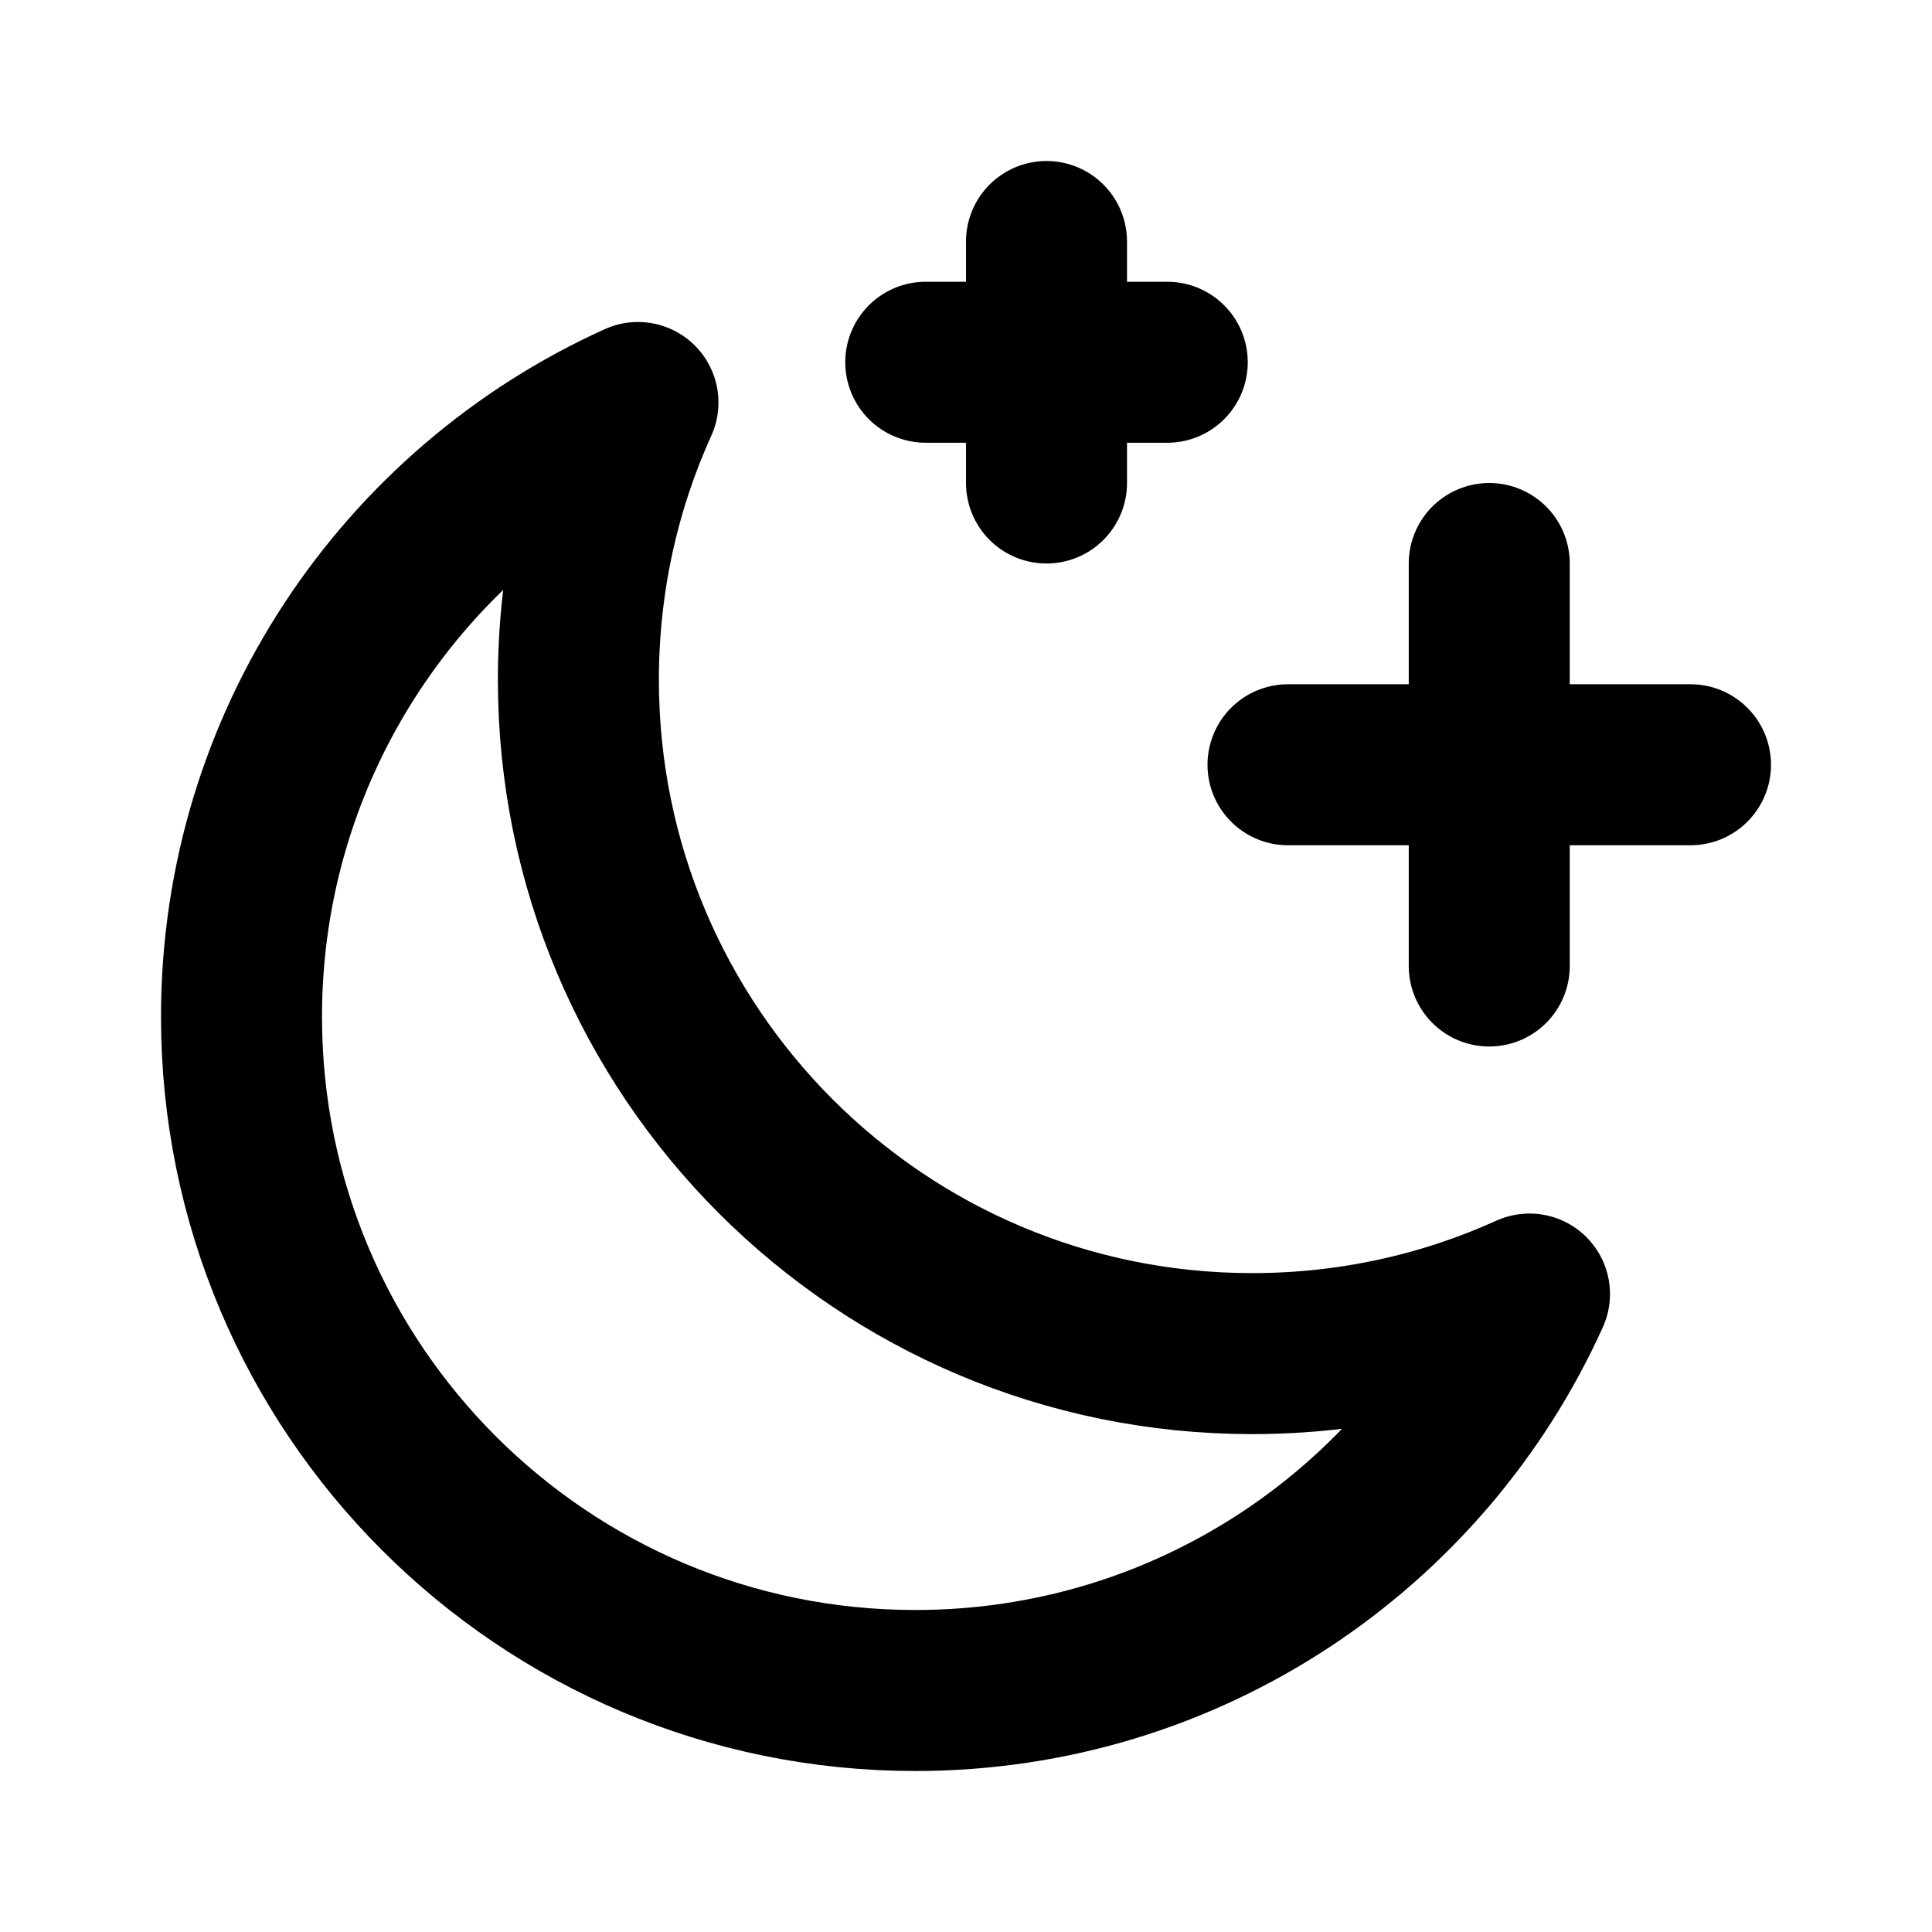
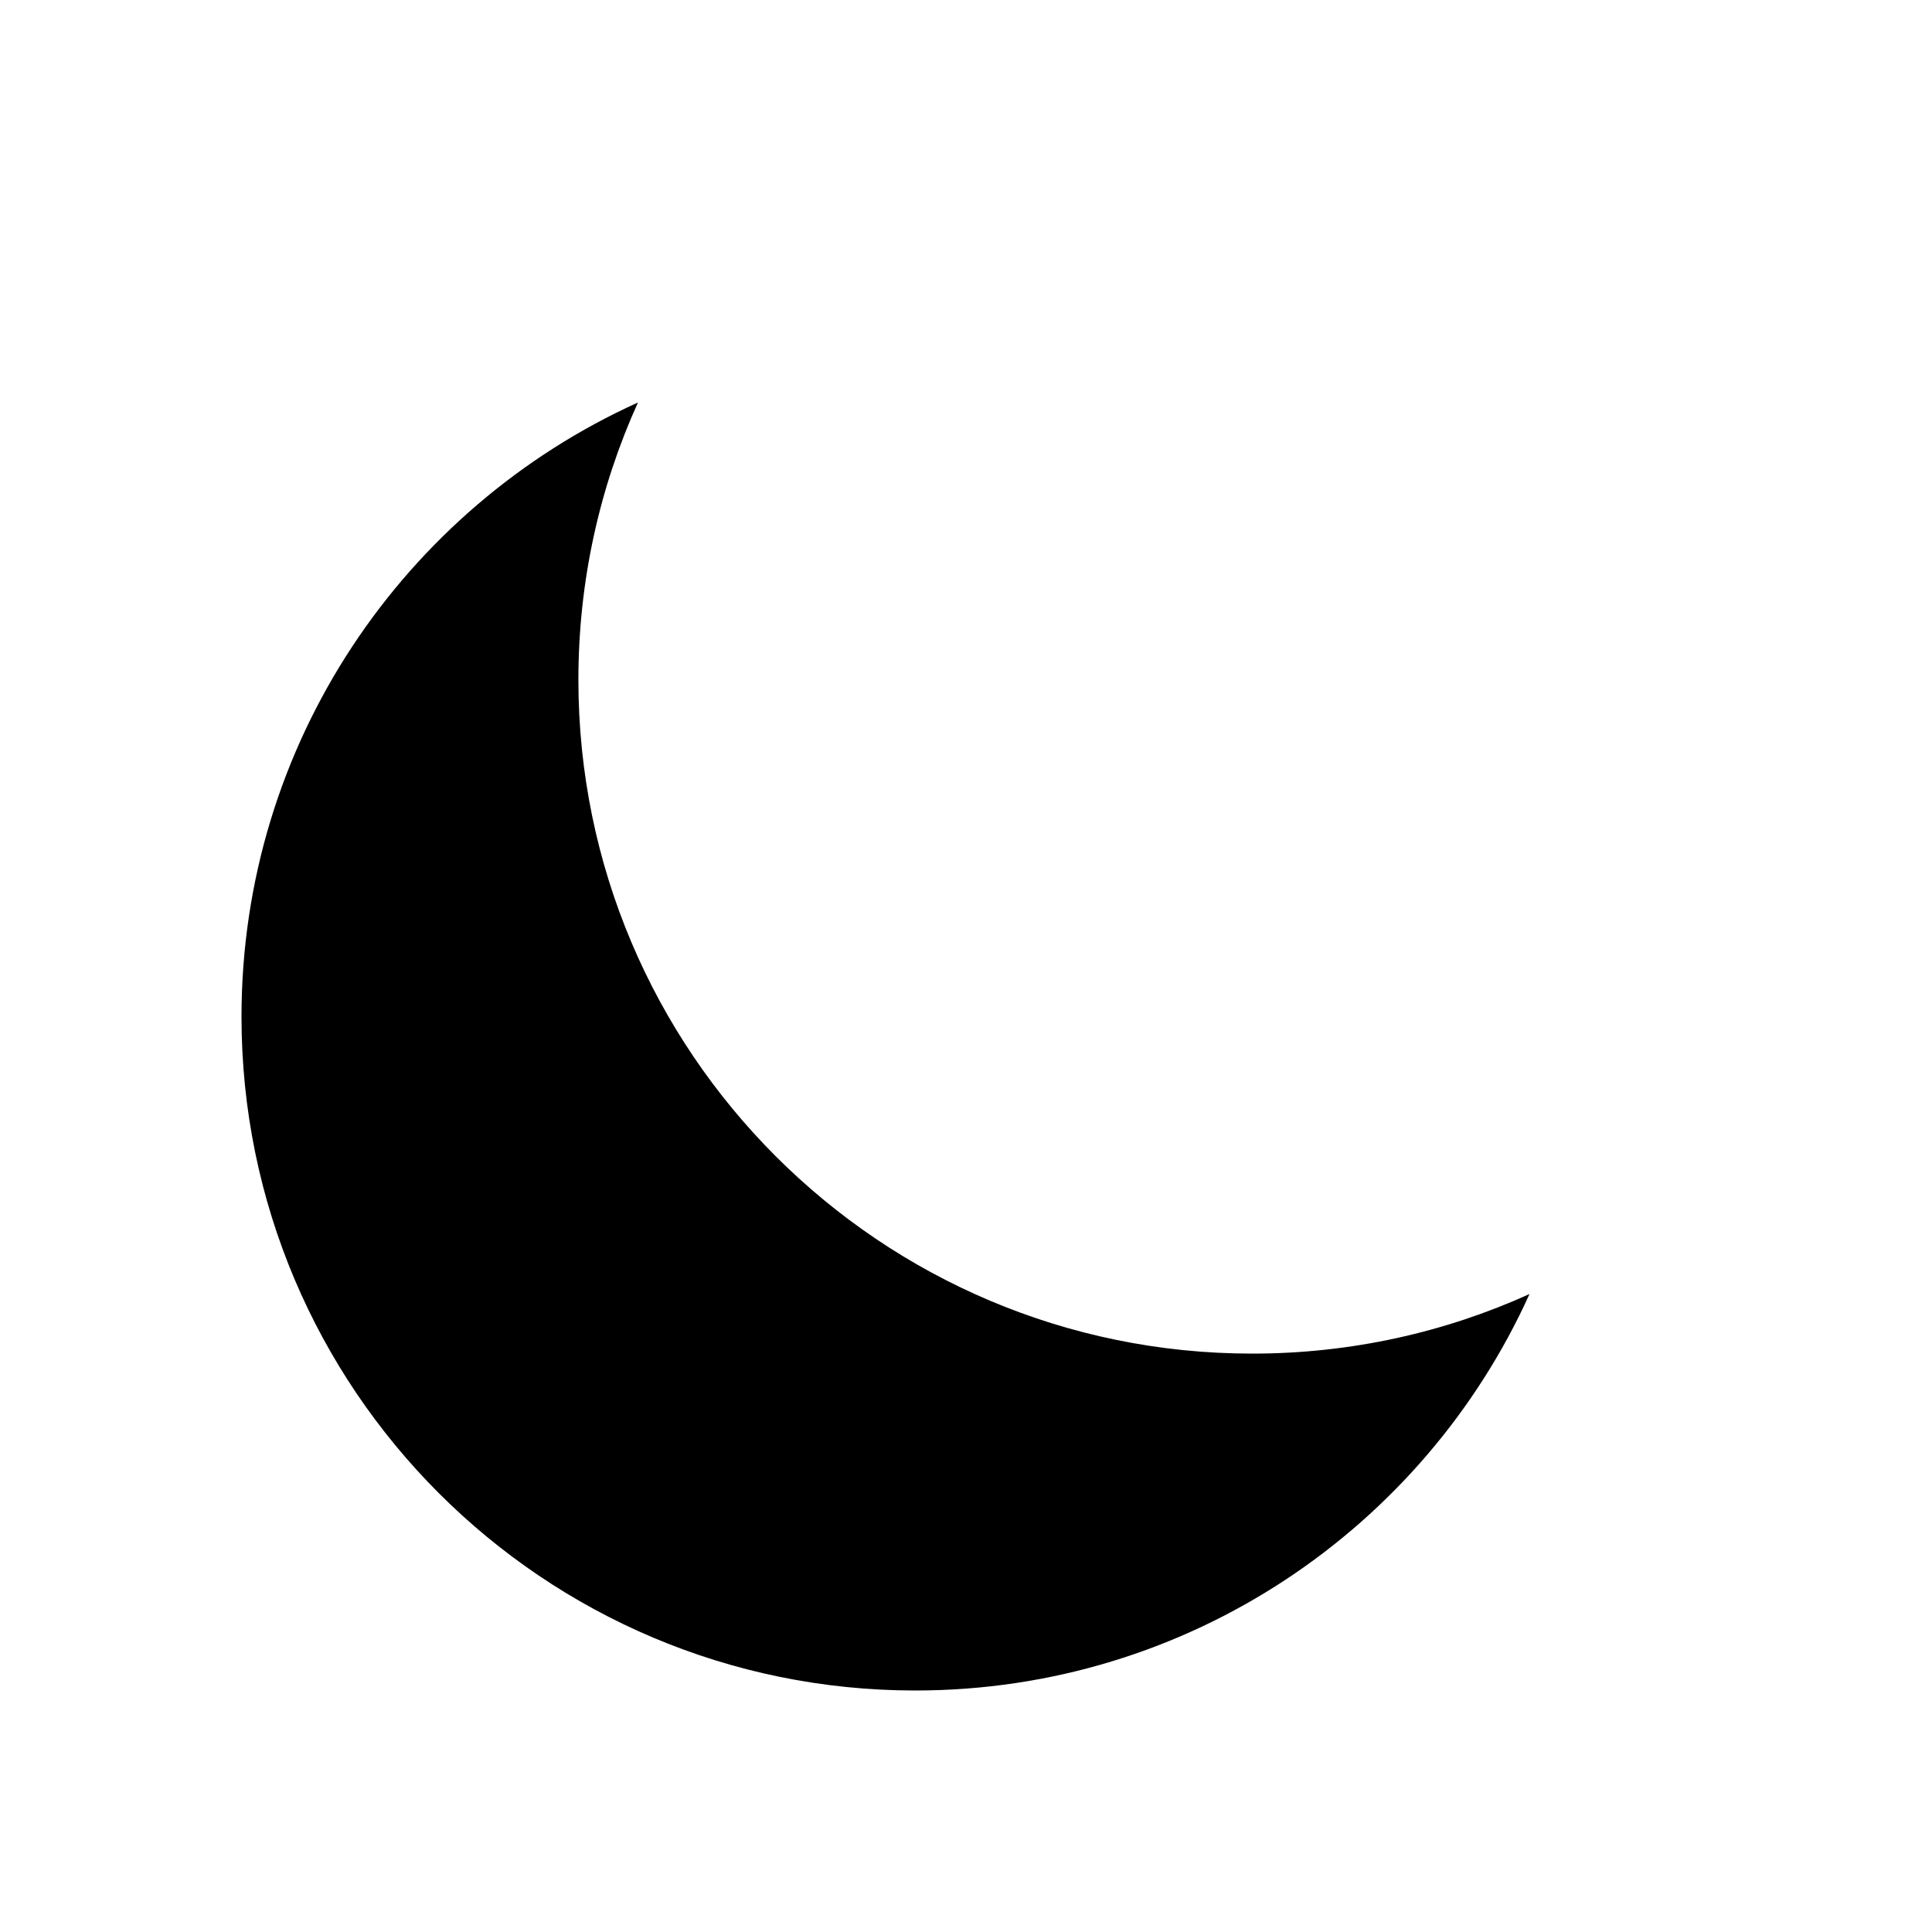
- <svg xmlns="http://www.w3.org/2000/svg" width="32px" height="32px" viewBox="0 0 24 24" fill="none">
-   <path d="M13 6V3M18.5 12V7M14.5 4.5H11.5M21 9.5H16M15.555 16.815C16.783 16.815 17.949 16.551 19 16.075C17.687 18.979 14.764 21 11.37 21C6.747 21 3 17.253 3 12.63C3 9.236 5.021 6.313 7.925 5C7.449 6.051 7.185 7.217 7.185 8.445C7.185 13.068 10.932 16.815 15.555 16.815Z" stroke="#000000" stroke-width="2" stroke-linecap="round" stroke-linejoin="round" />
+ <svg xmlns="http://www.w3.org/2000/svg" width="32px" height="32px" viewBox="0 0 24 24">
+   <path d="M13 6V3M18.5 12V7M14.5 4.5H11.5M21 9.5H16M15.555 16.815C16.783 16.815 17.949 16.551 19 16.075C17.687 18.979 14.764 21 11.37 21C6.747 21 3 17.253 3 12.63C3 9.236 5.021 6.313 7.925 5C7.449 6.051 7.185 7.217 7.185 8.445C7.185 13.068 10.932 16.815 15.555 16.815Z" stroke-width="2" stroke-linecap="round" stroke-linejoin="round" />
</svg>
